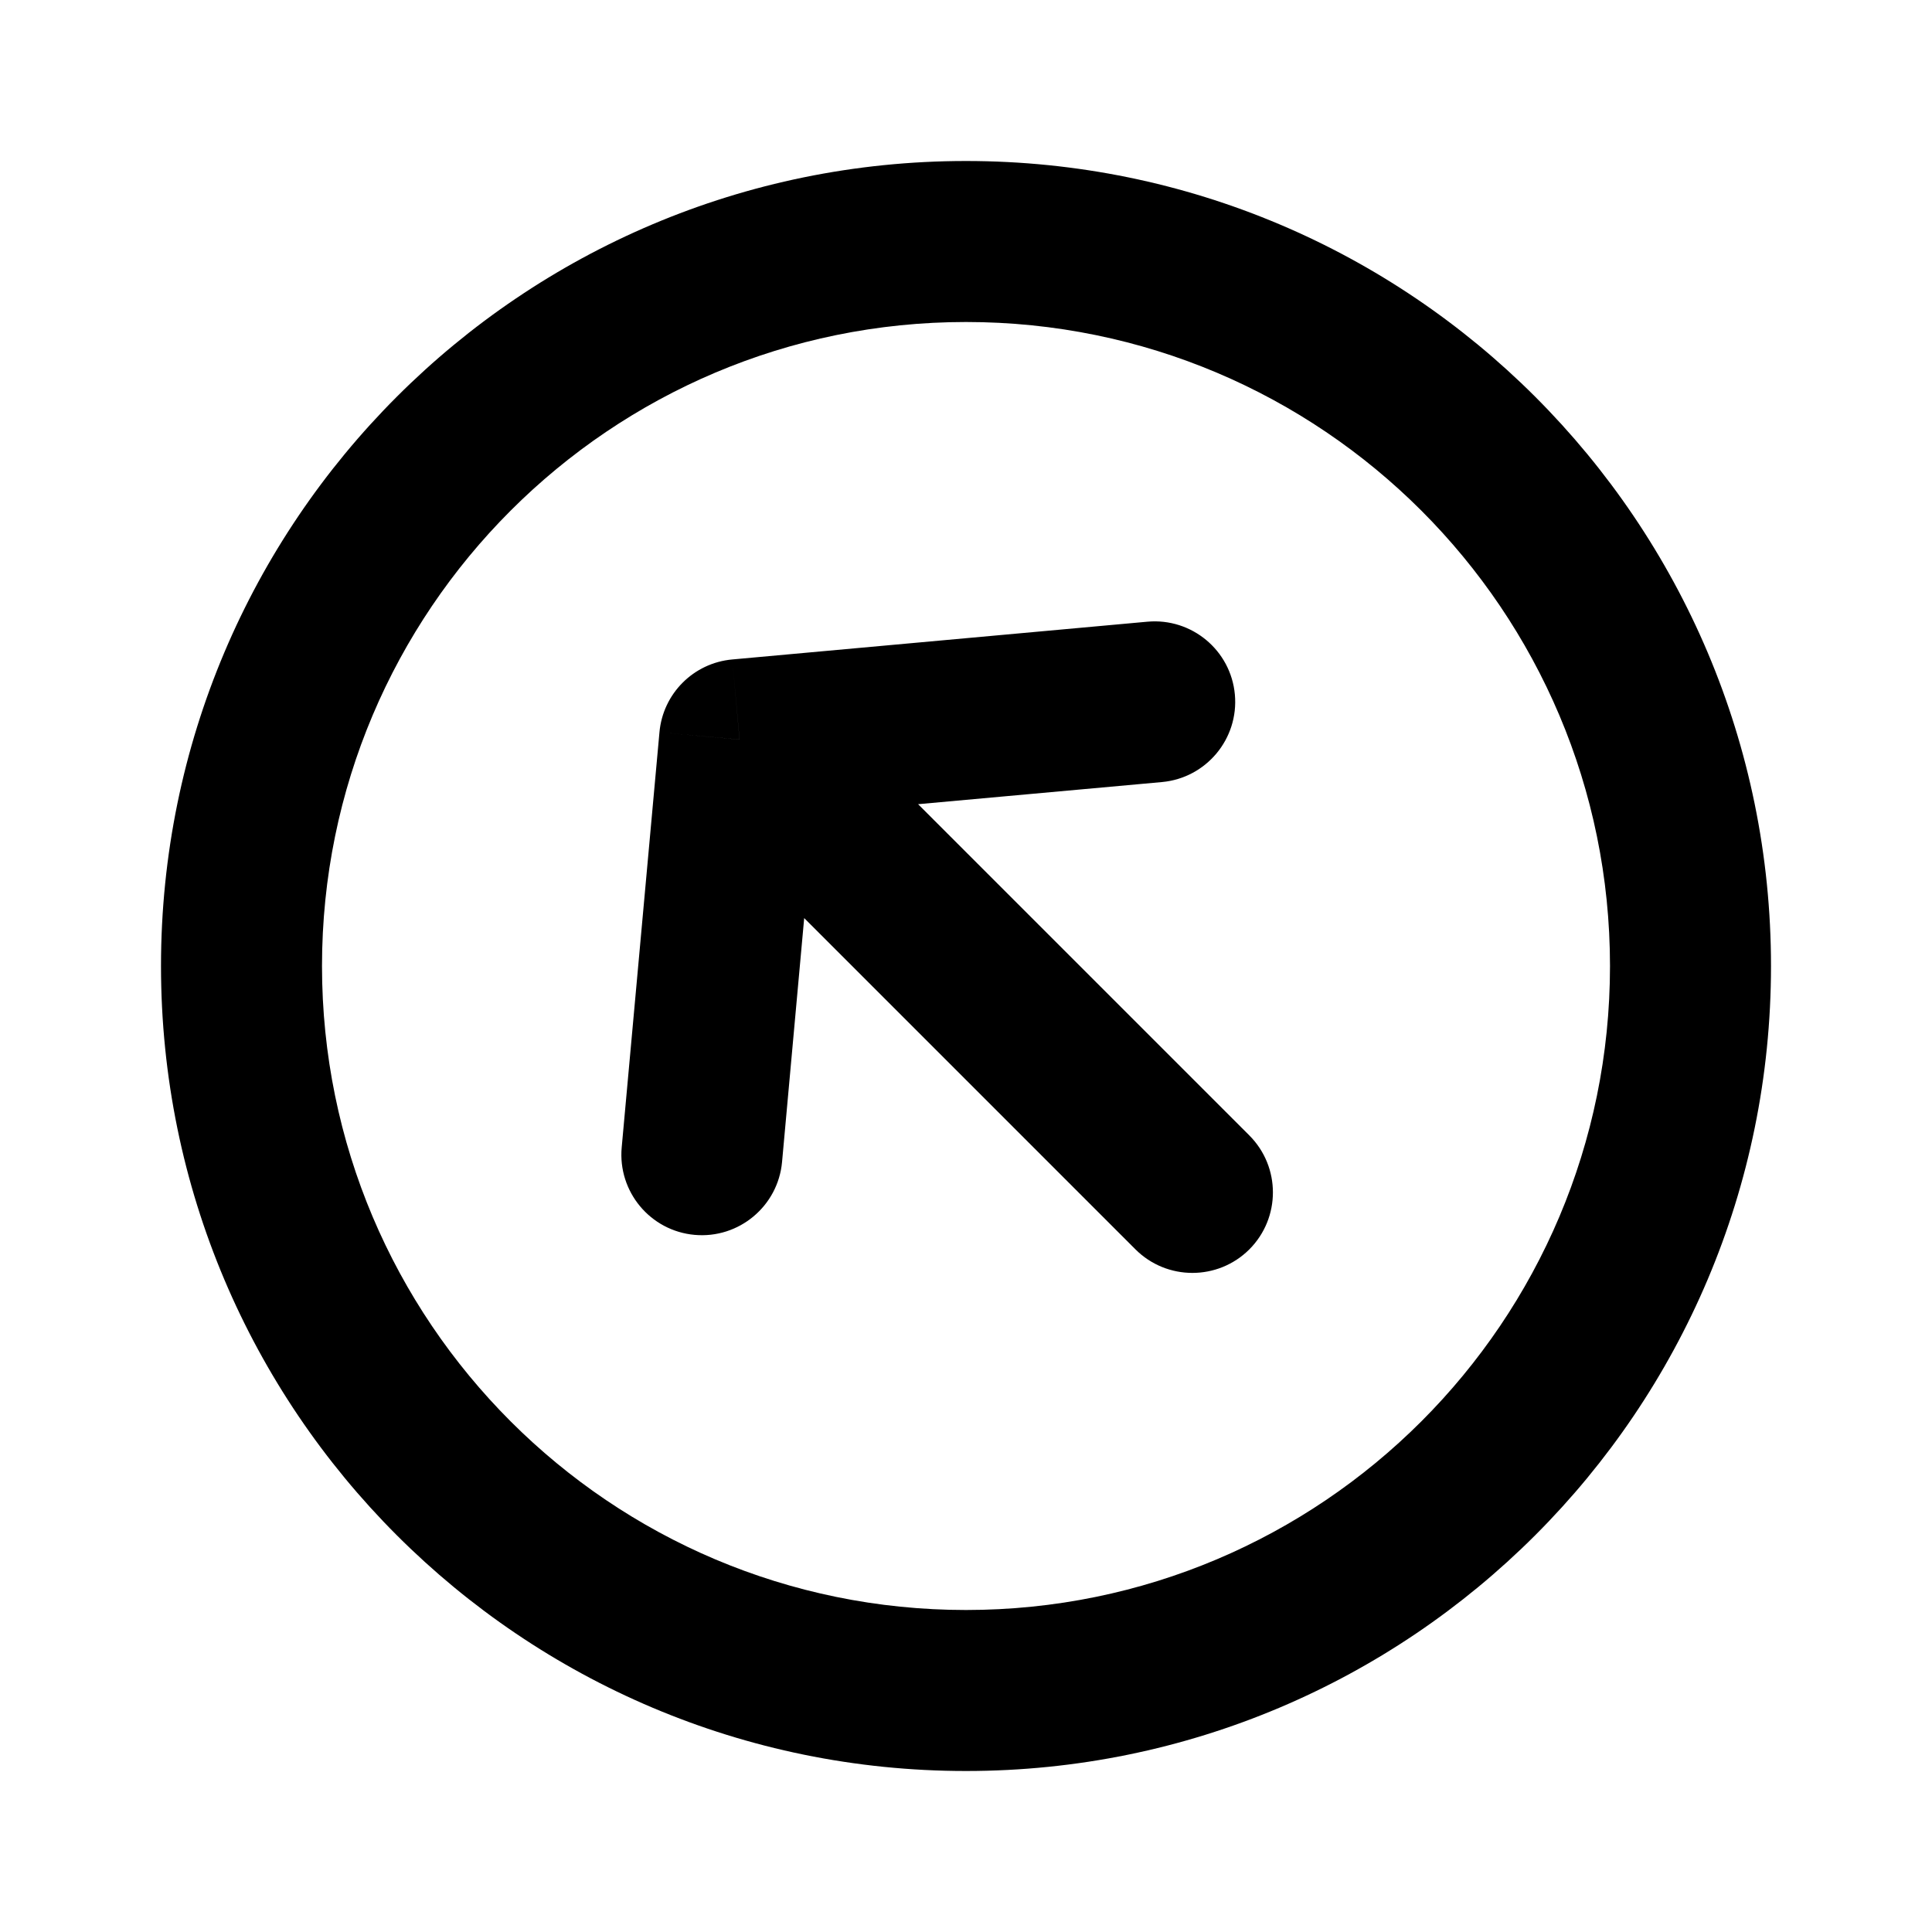
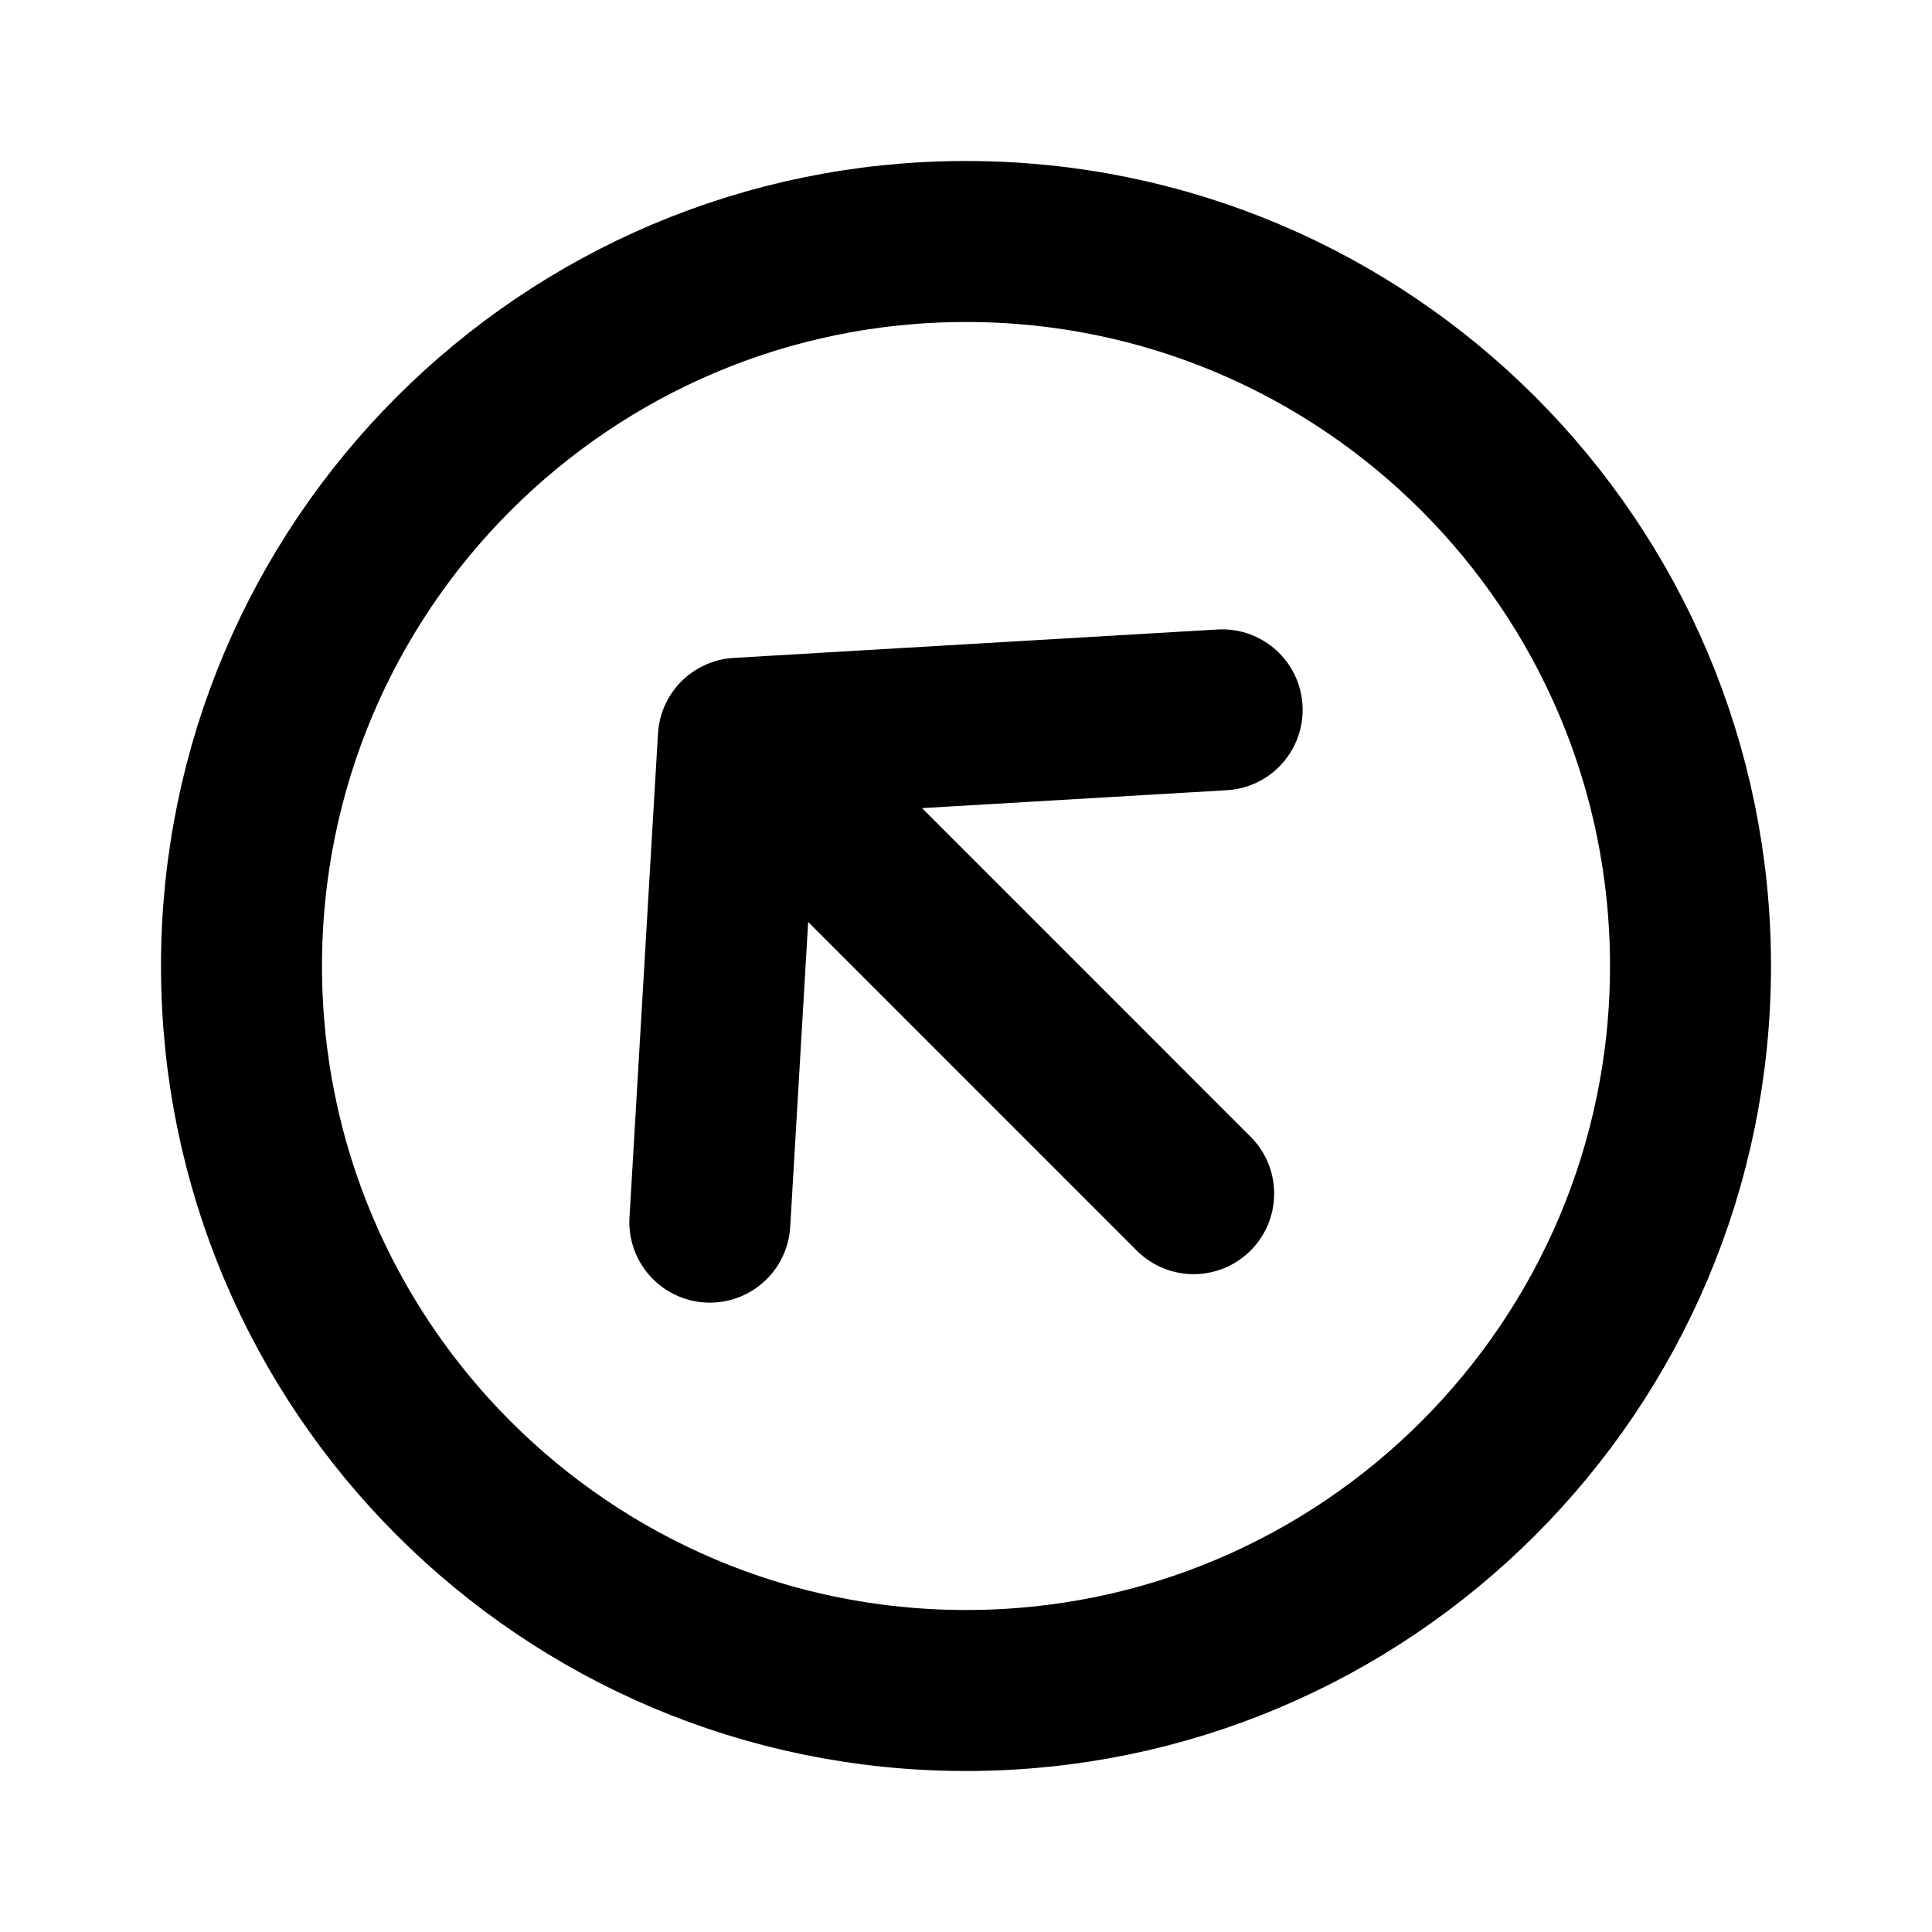
<svg xmlns="http://www.w3.org/2000/svg" width="24" height="24" viewBox="0 0 24 24" fill="none">
-   <path d="M7.723 14.253C7.673 14.803 8.078 15.29 8.628 15.34C9.178 15.39 9.665 14.984 9.715 14.434L7.723 14.253ZM9.187 9.187L9.097 8.192C8.616 8.235 8.235 8.616 8.192 9.097L9.187 9.187ZM14.434 9.715C14.984 9.665 15.39 9.178 15.34 8.628C15.29 8.078 14.803 7.673 14.253 7.723L14.434 9.715ZM14.105 15.52C14.496 15.91 15.129 15.91 15.52 15.52C15.91 15.129 15.91 14.496 15.52 14.105L14.105 15.52ZM9.715 14.434L10.183 9.278L8.192 9.097L7.723 14.253L9.715 14.434ZM9.278 10.183L14.434 9.715L14.253 7.723L9.097 8.192L9.278 10.183ZM8.48 9.895L14.105 15.52L15.52 14.105L9.895 8.48L8.48 9.895ZM12 4C16.418 4 20 7.582 20 12H22C22 6.477 17.523 2 12 2V4ZM20 12C20 16.418 16.418 20 12 20V22C17.523 22 22 17.523 22 12H20ZM12 20C7.582 20 4 16.418 4 12H2C2 17.523 6.477 22 12 22V20ZM4 12C4 7.582 7.582 4 12 4V2C6.477 2 2 6.477 2 12H4Z" fill="black" />
+   <circle cx="12" cy="12" r="9" stroke="black" stroke-width="2" stroke-linecap="round" />
+   <path d="M15.182 8.818L9.172 9.171M9.172 9.171L8.818 15.182M9.172 9.171L14.828 14.828" stroke="black" stroke-width="2" stroke-linecap="round" stroke-linejoin="round" />
</svg>
